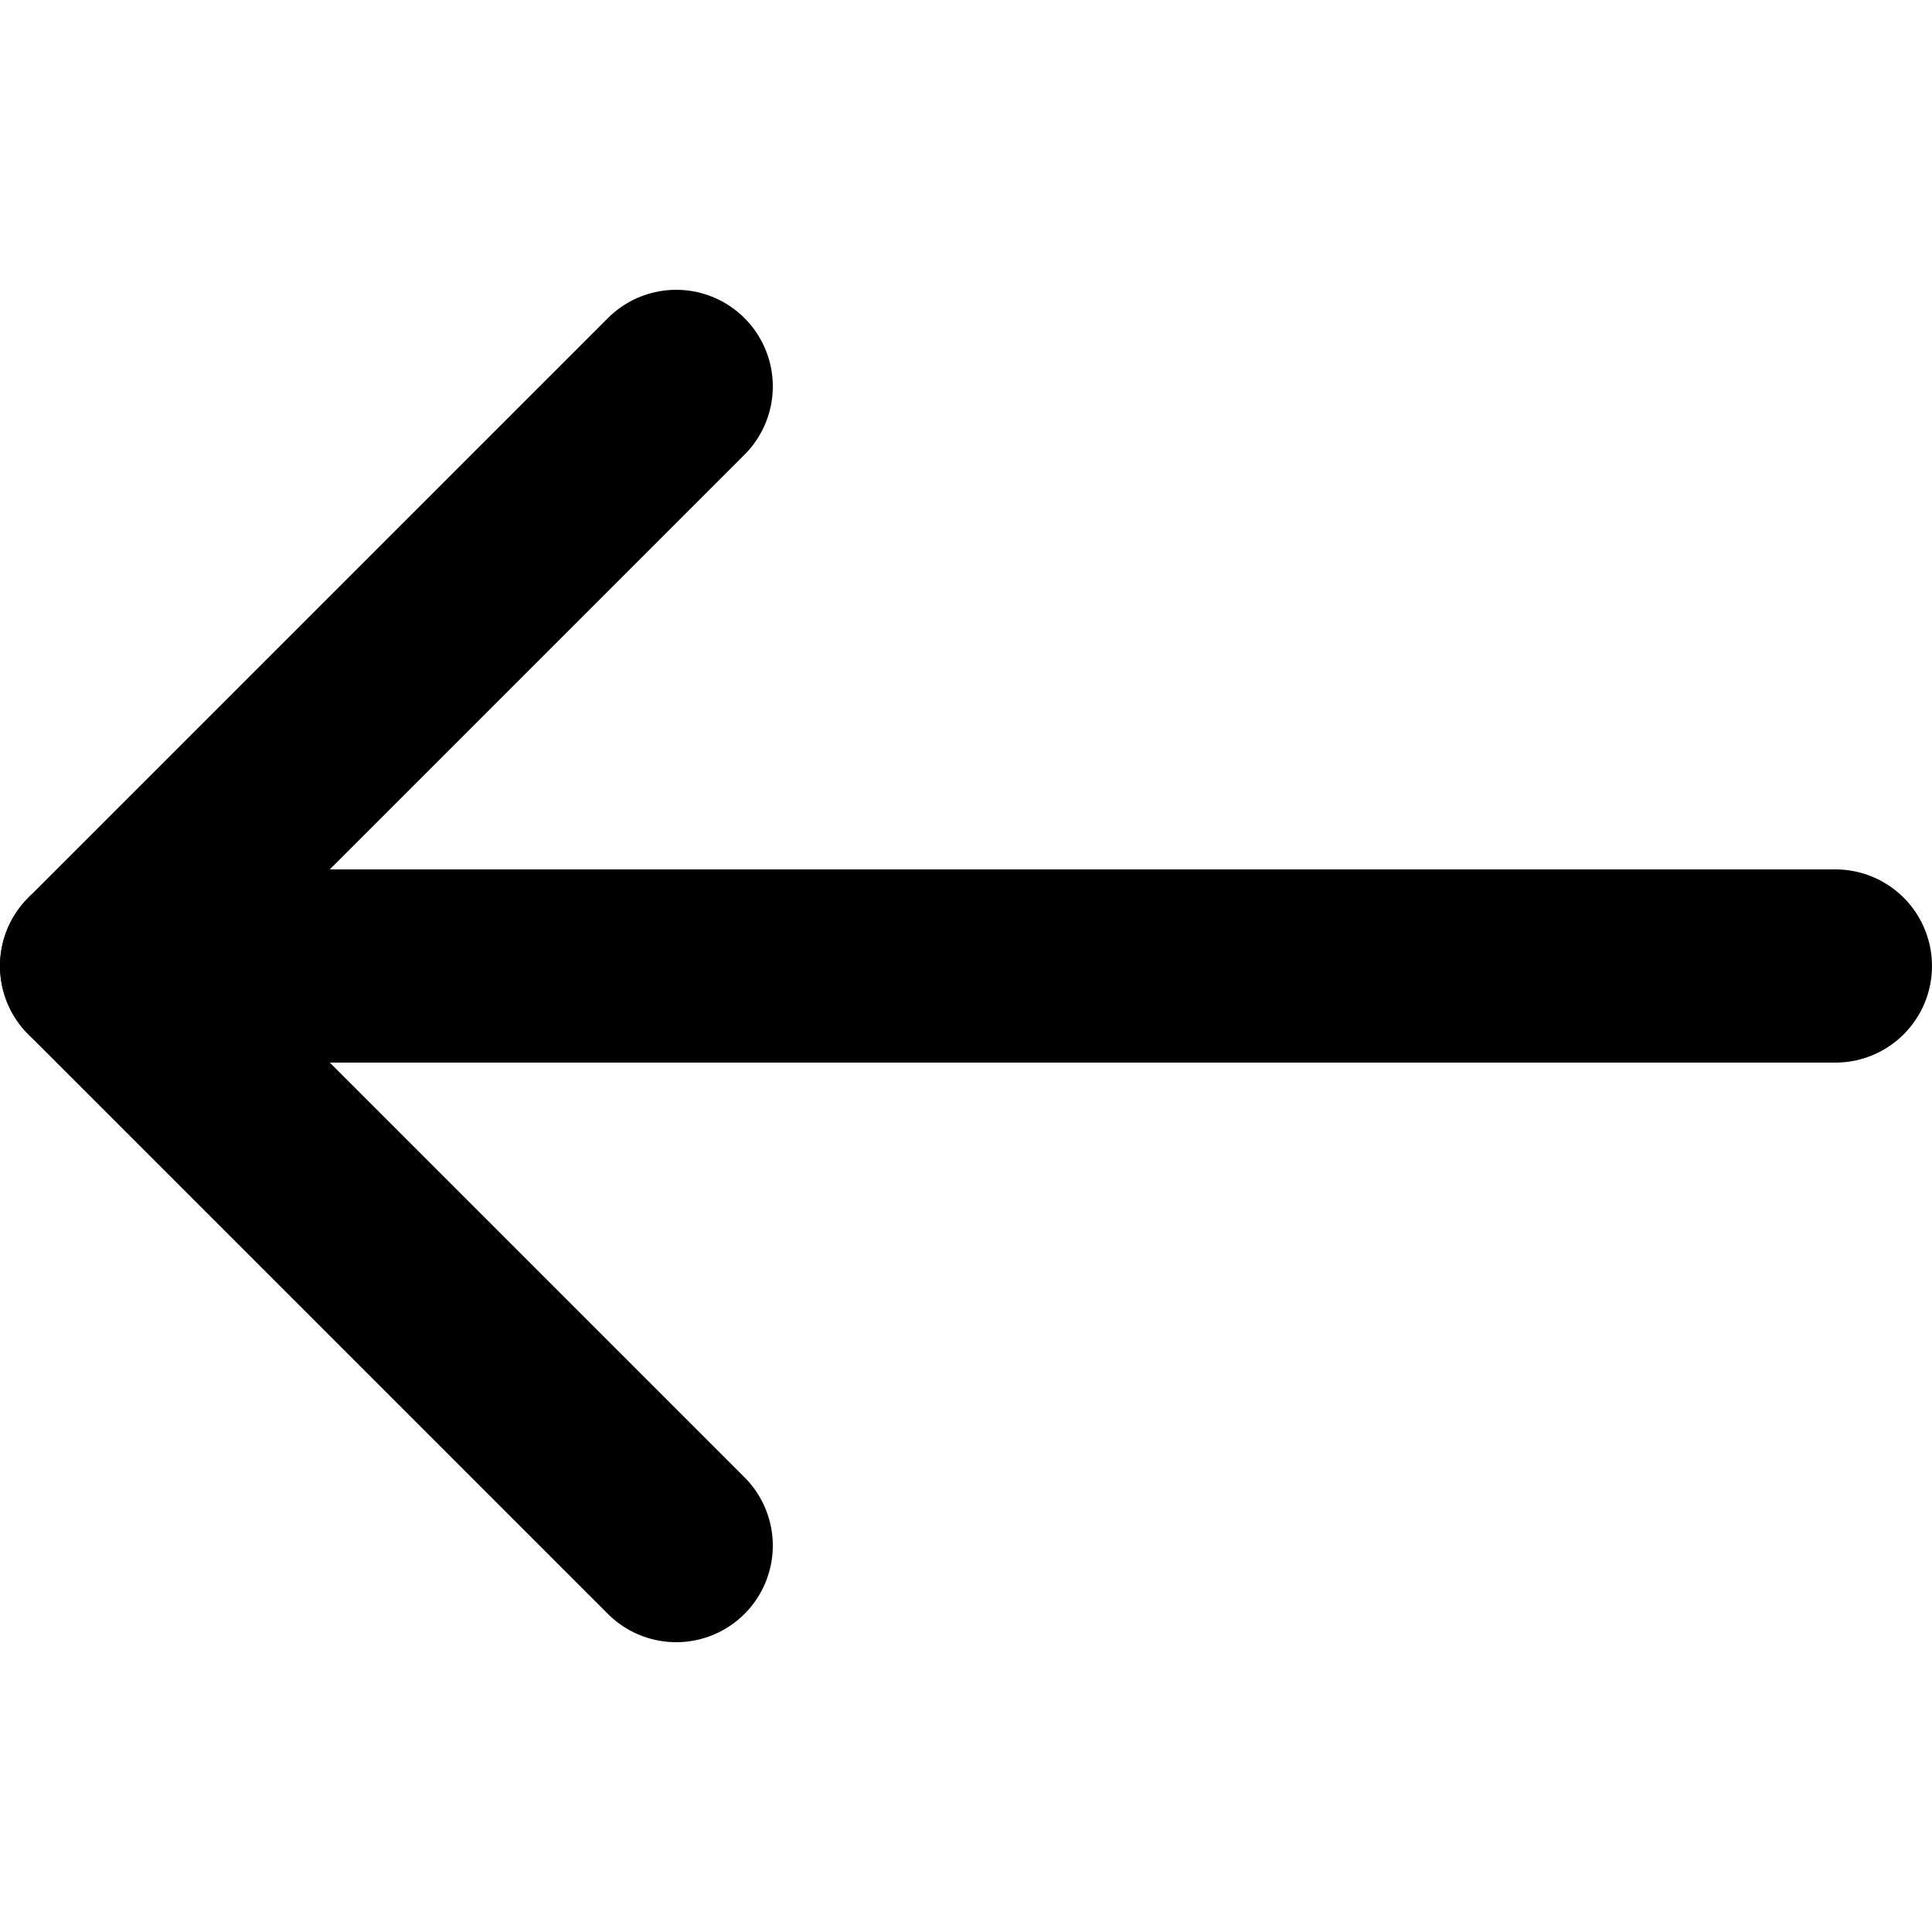
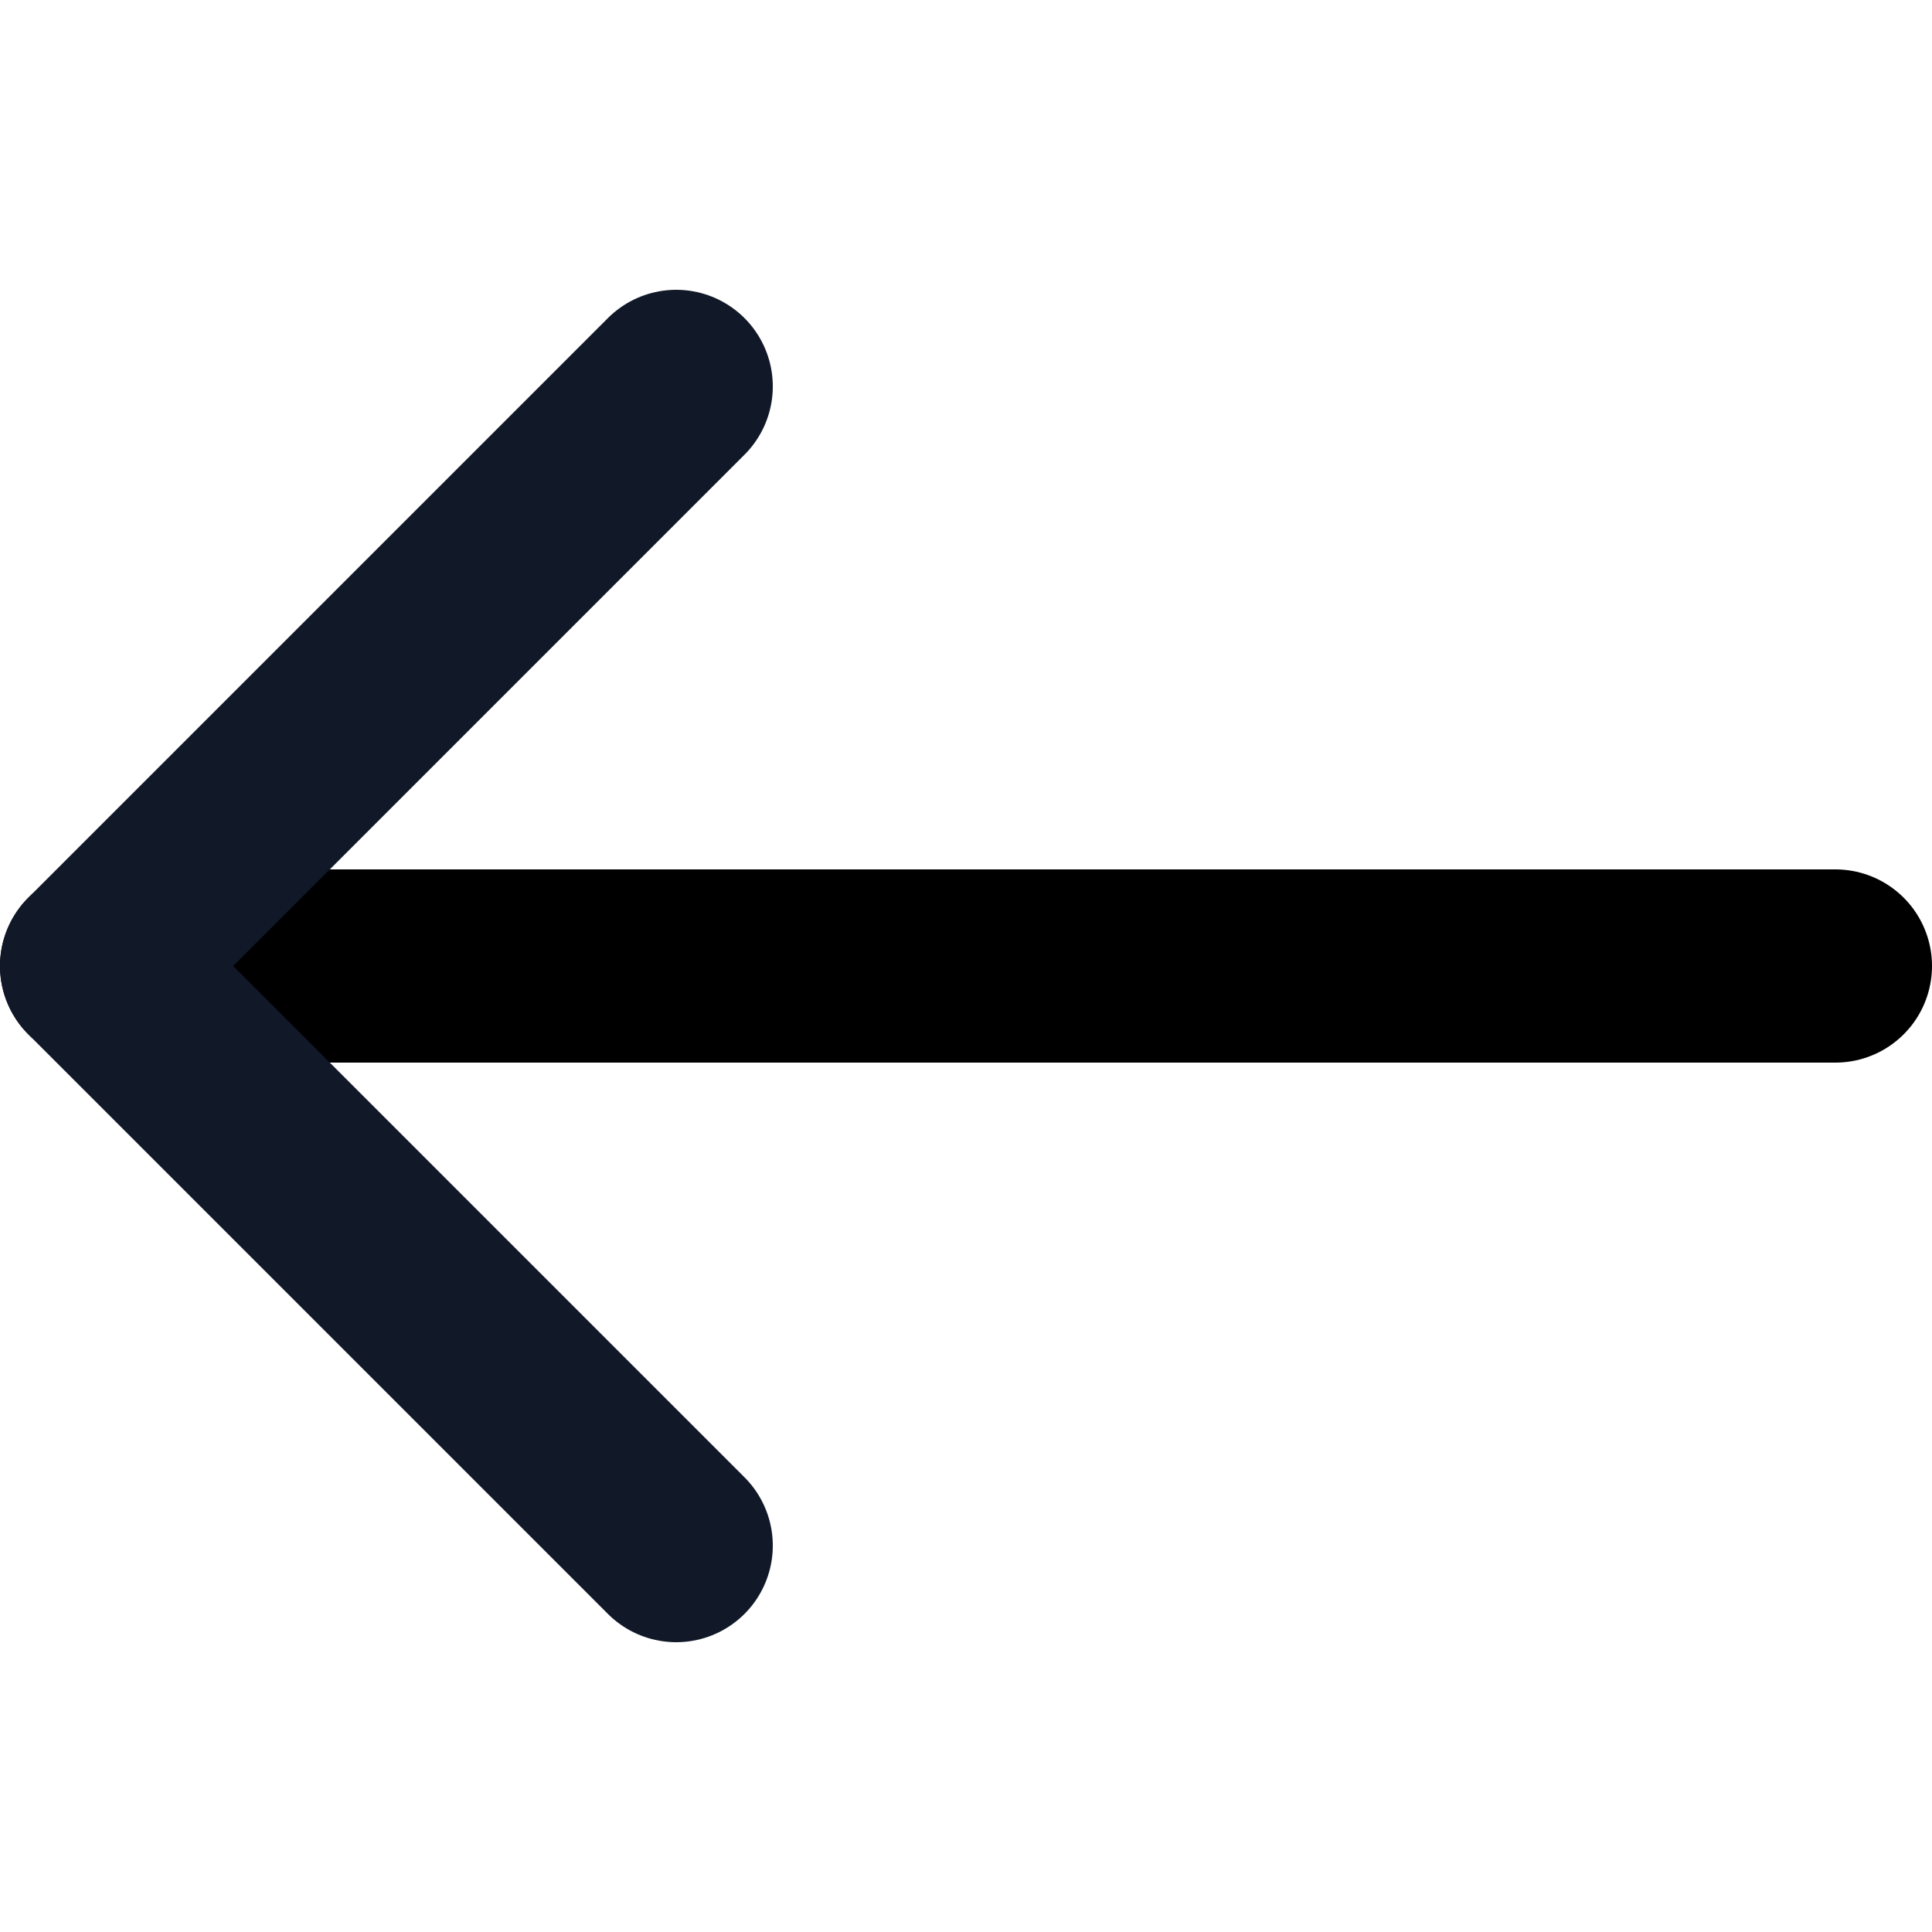
<svg xmlns="http://www.w3.org/2000/svg" width="10" height="10" viewBox="0 0 20 15" fill="none">
  <path d="M1 7.5H19" stroke="#000" stroke-width="2" stroke-linecap="round" stroke-linejoin="round" />
-   <path d="M7 1.5L1 7.5L7 13.5" stroke="#000" stroke-width="2" stroke-linecap="round" stroke-linejoin="round" />
+   <path d="M7 1.5L1 7.5L7 13.5" stroke="#111827" stroke-width="2" stroke-linecap="round" stroke-linejoin="round" />
</svg>
